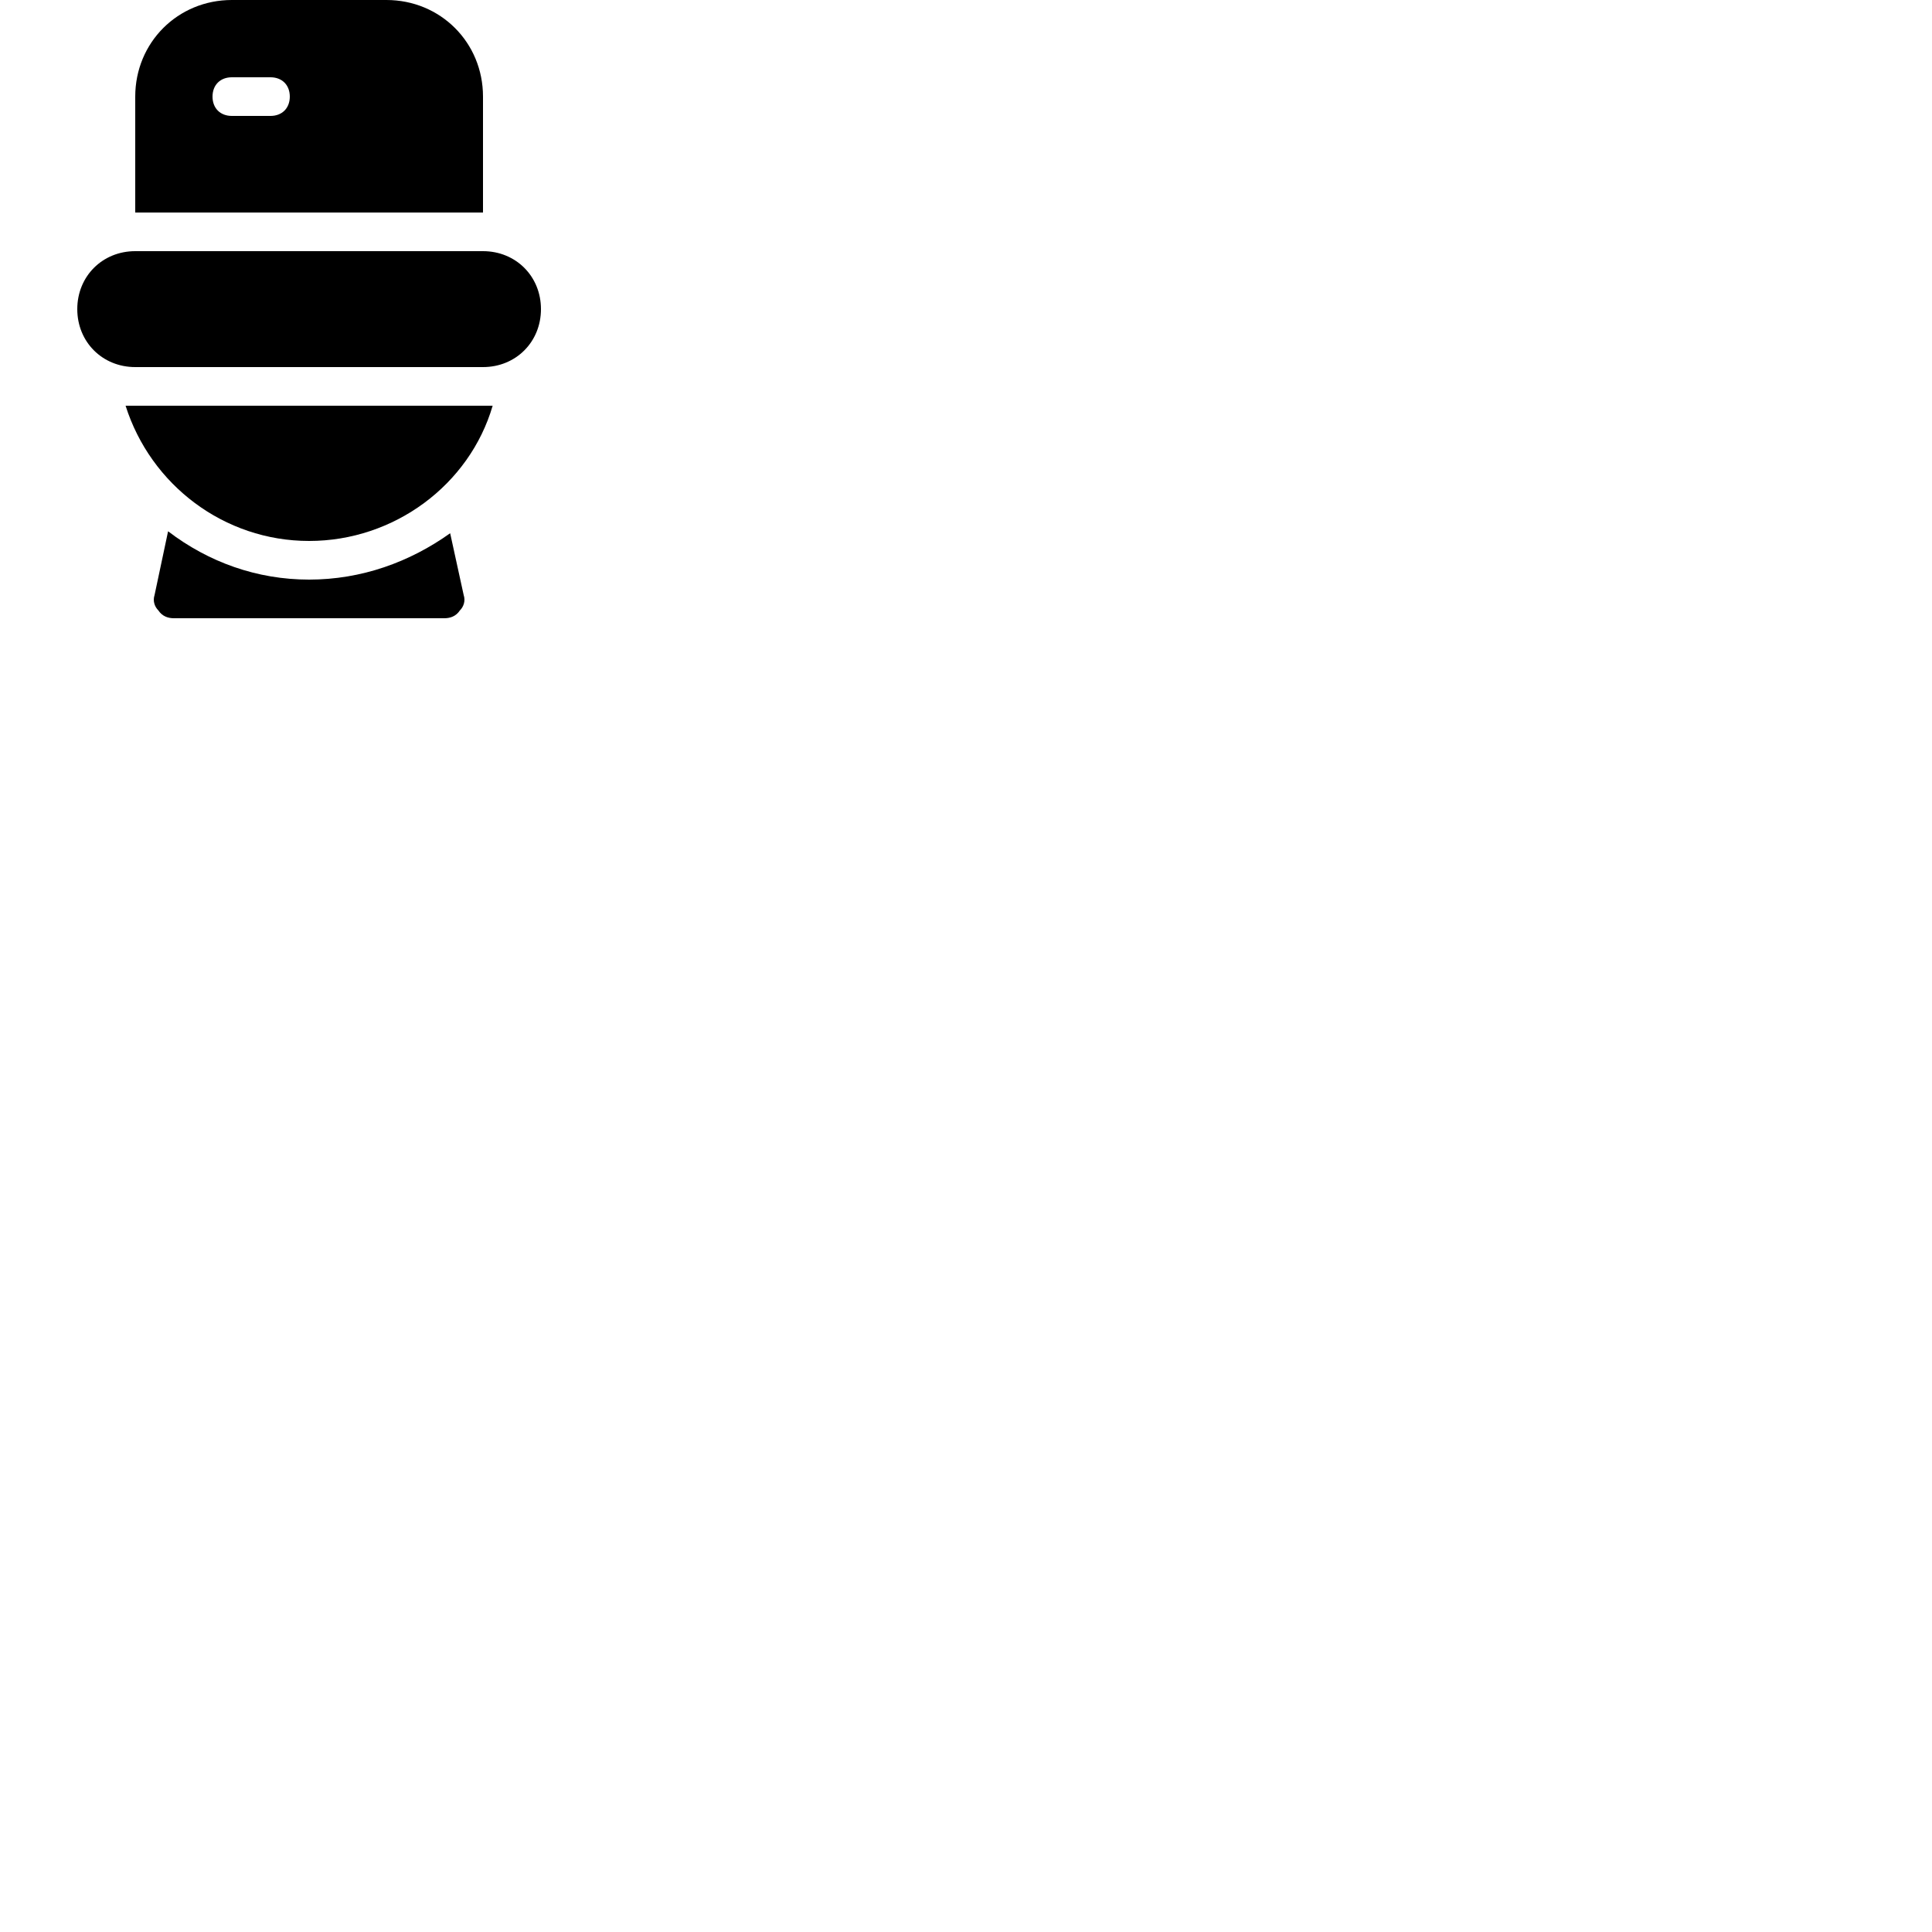
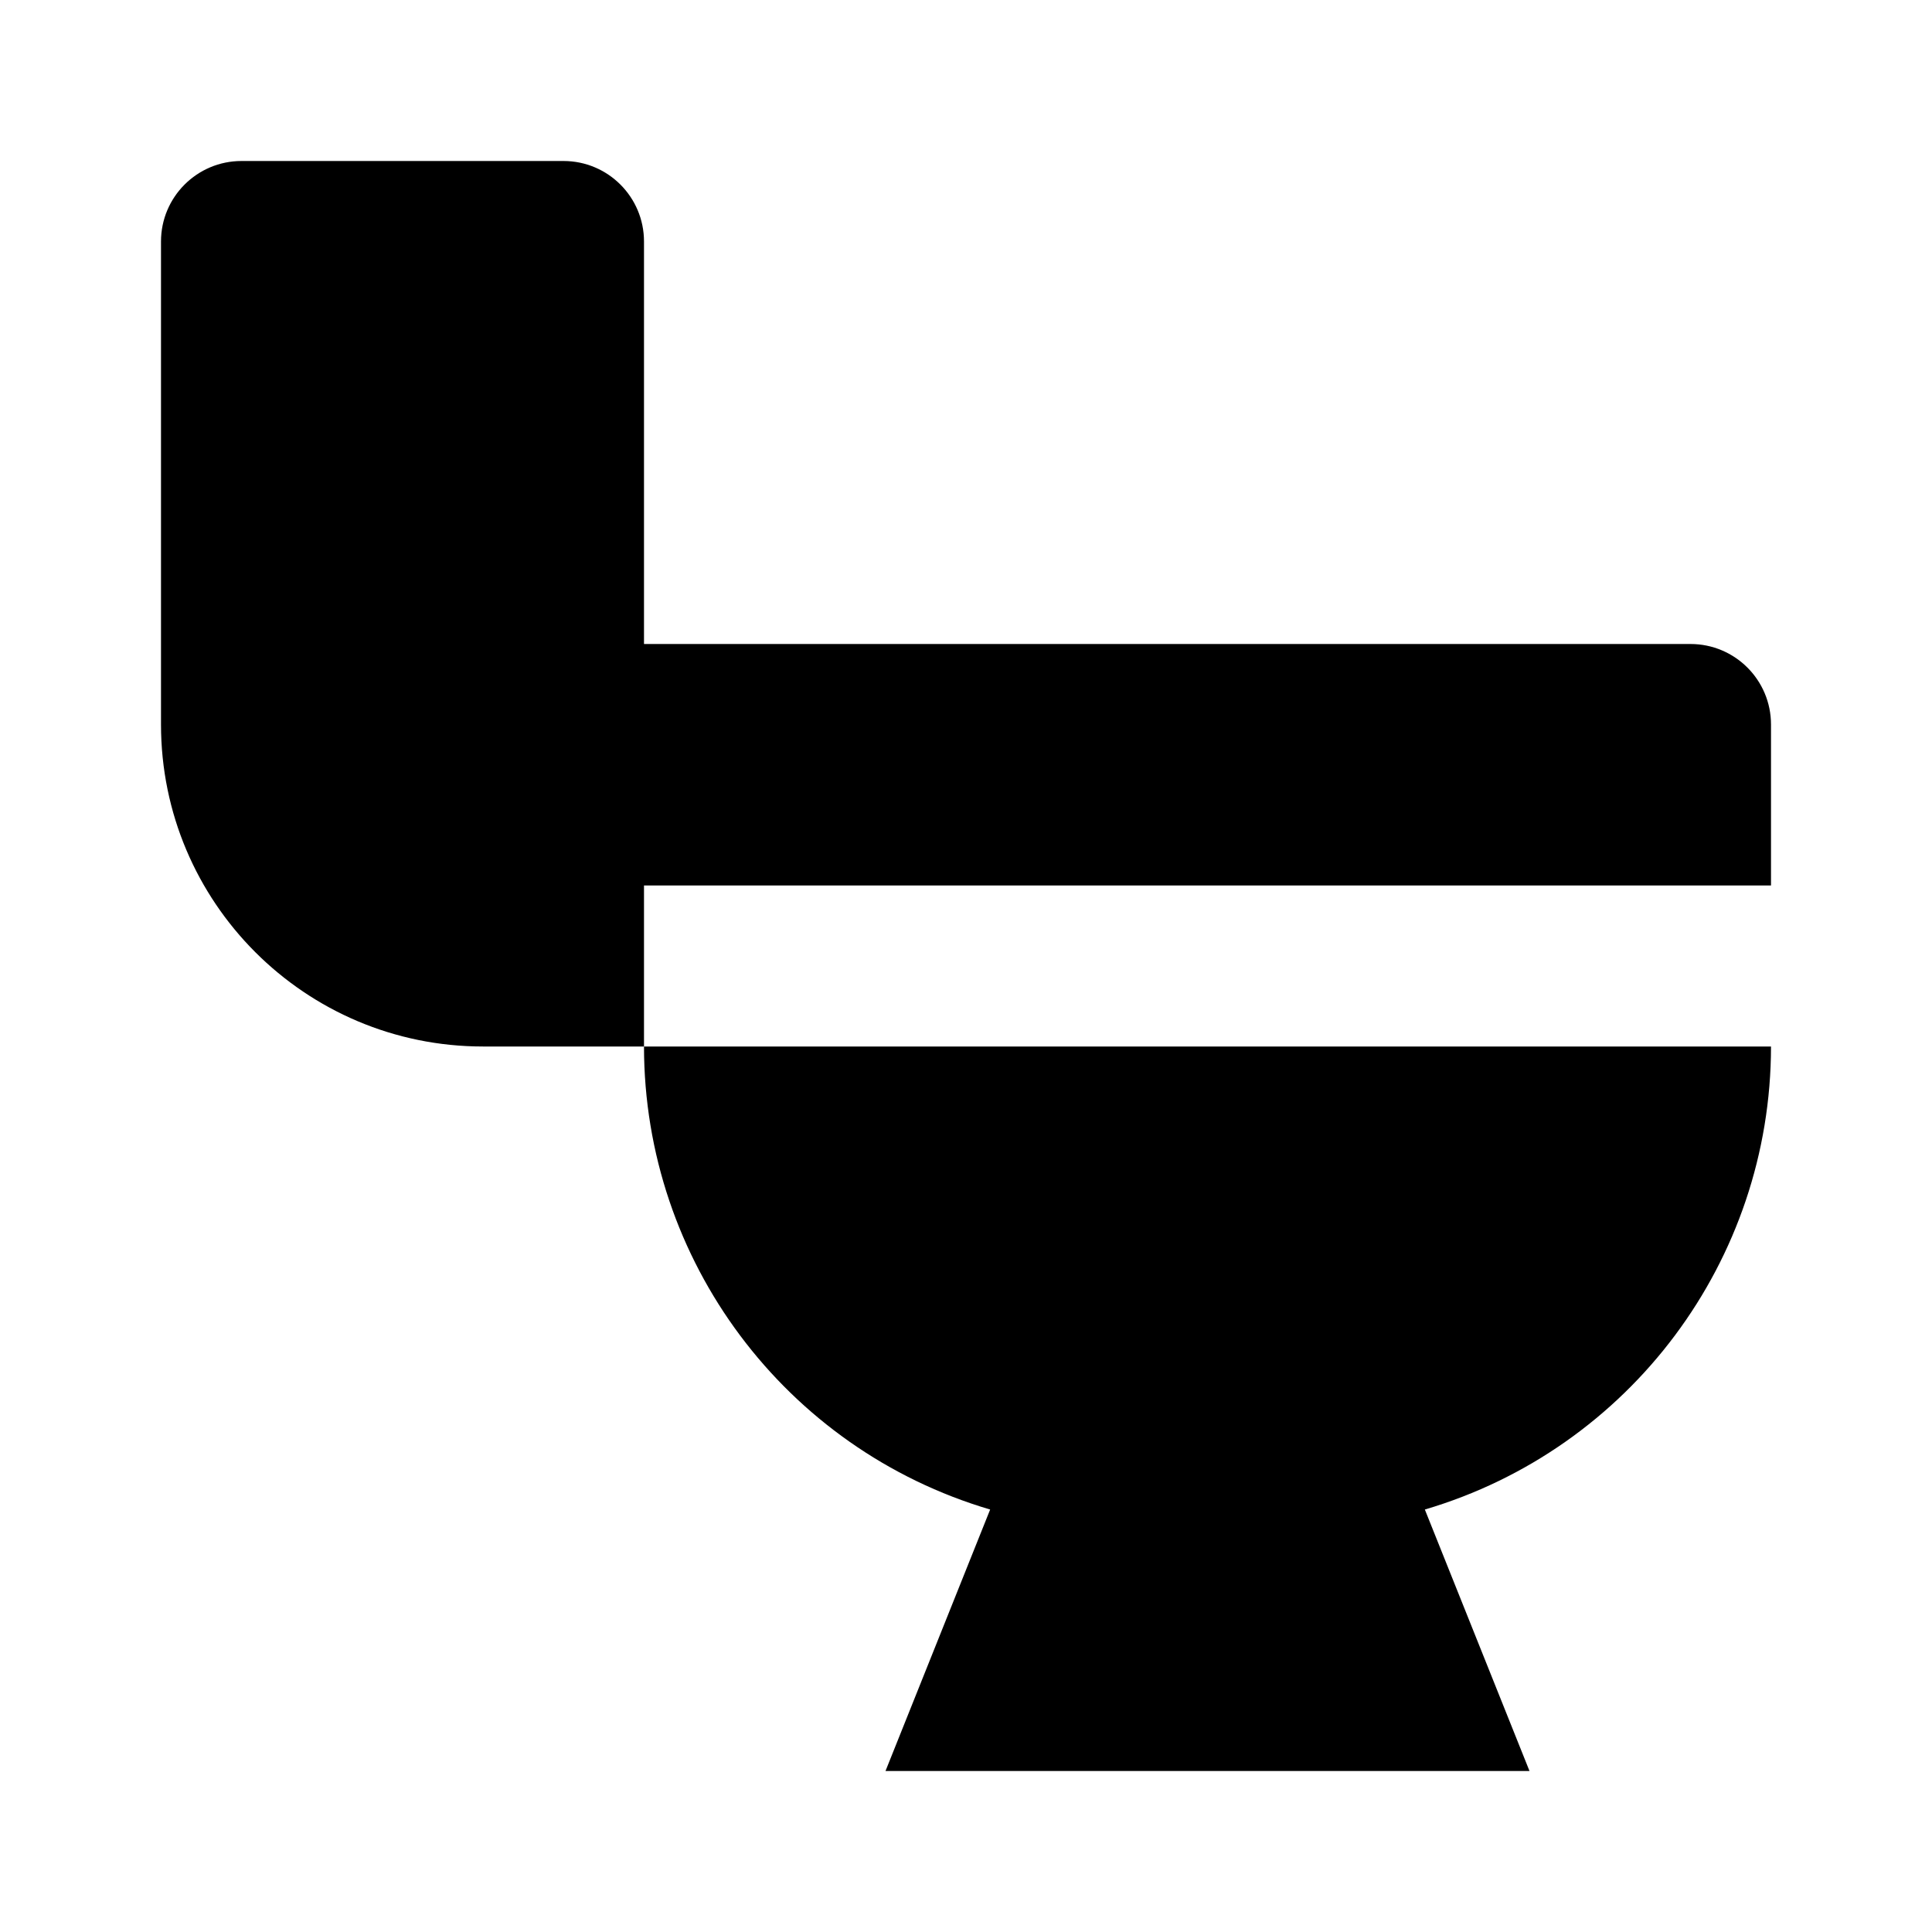
- <svg xmlns="http://www.w3.org/2000/svg" version="1.1" id="Icons" viewBox="0 0 100 100" xml:space="preserve">
-   <style type="text/css">
- 	.st0{fill:none;stroke:#000000;stroke-width:2;stroke-linecap:round;stroke-linejoin:round;stroke-miterlimit:10;}
- </style>
-   <g>
-     <path d="M25,19H7c-1.7,0-3-1.3-3-3s1.3-3,3-3h18c1.7,0,3,1.3,3,3S26.7,19,25,19z" />
-   </g>
-   <path d="M20,0h-8C9.2,0,7,2.2,7,5v6h18V5C25,2.2,22.8,0,20,0z M14,6h-2c-0.6,0-1-0.4-1-1s0.4-1,1-1h2c0.6,0,1,0.4,1,1S14.6,6,14,6z" />
-   <path d="M16,30c-2.7,0-5.2-0.9-7.3-2.5L8,30.8c-0.1,0.3,0,0.6,0.2,0.8C8.4,31.9,8.7,32,9,32h14c0.3,0,0.6-0.1,0.8-0.4  c0.2-0.2,0.3-0.5,0.2-0.8l-0.7-3.2C21.2,29.1,18.7,30,16,30z" />
-   <g>
-     <path d="M6.5,21c1.3,4.1,5.1,7,9.5,7s8.3-2.9,9.5-7H6.5z" />
-   </g>
+ <svg xmlns="http://www.w3.org/2000/svg" fill="#000000" width="800px" height="800px" viewBox="0 0 24 24">
+   <path d="M12.3,18.752,11,22h8l-1.3-3.248A6,6,0,0,0,22,13H8A6,6,0,0,0,12.3,18.752Z" />
+   <path d="M22,11V9a1,1,0,0,0-1-1H8V3A1,1,0,0,0,7,2H3A1,1,0,0,0,2,3V9a4,4,0,0,0,4,4H8V11Z" />
</svg>
